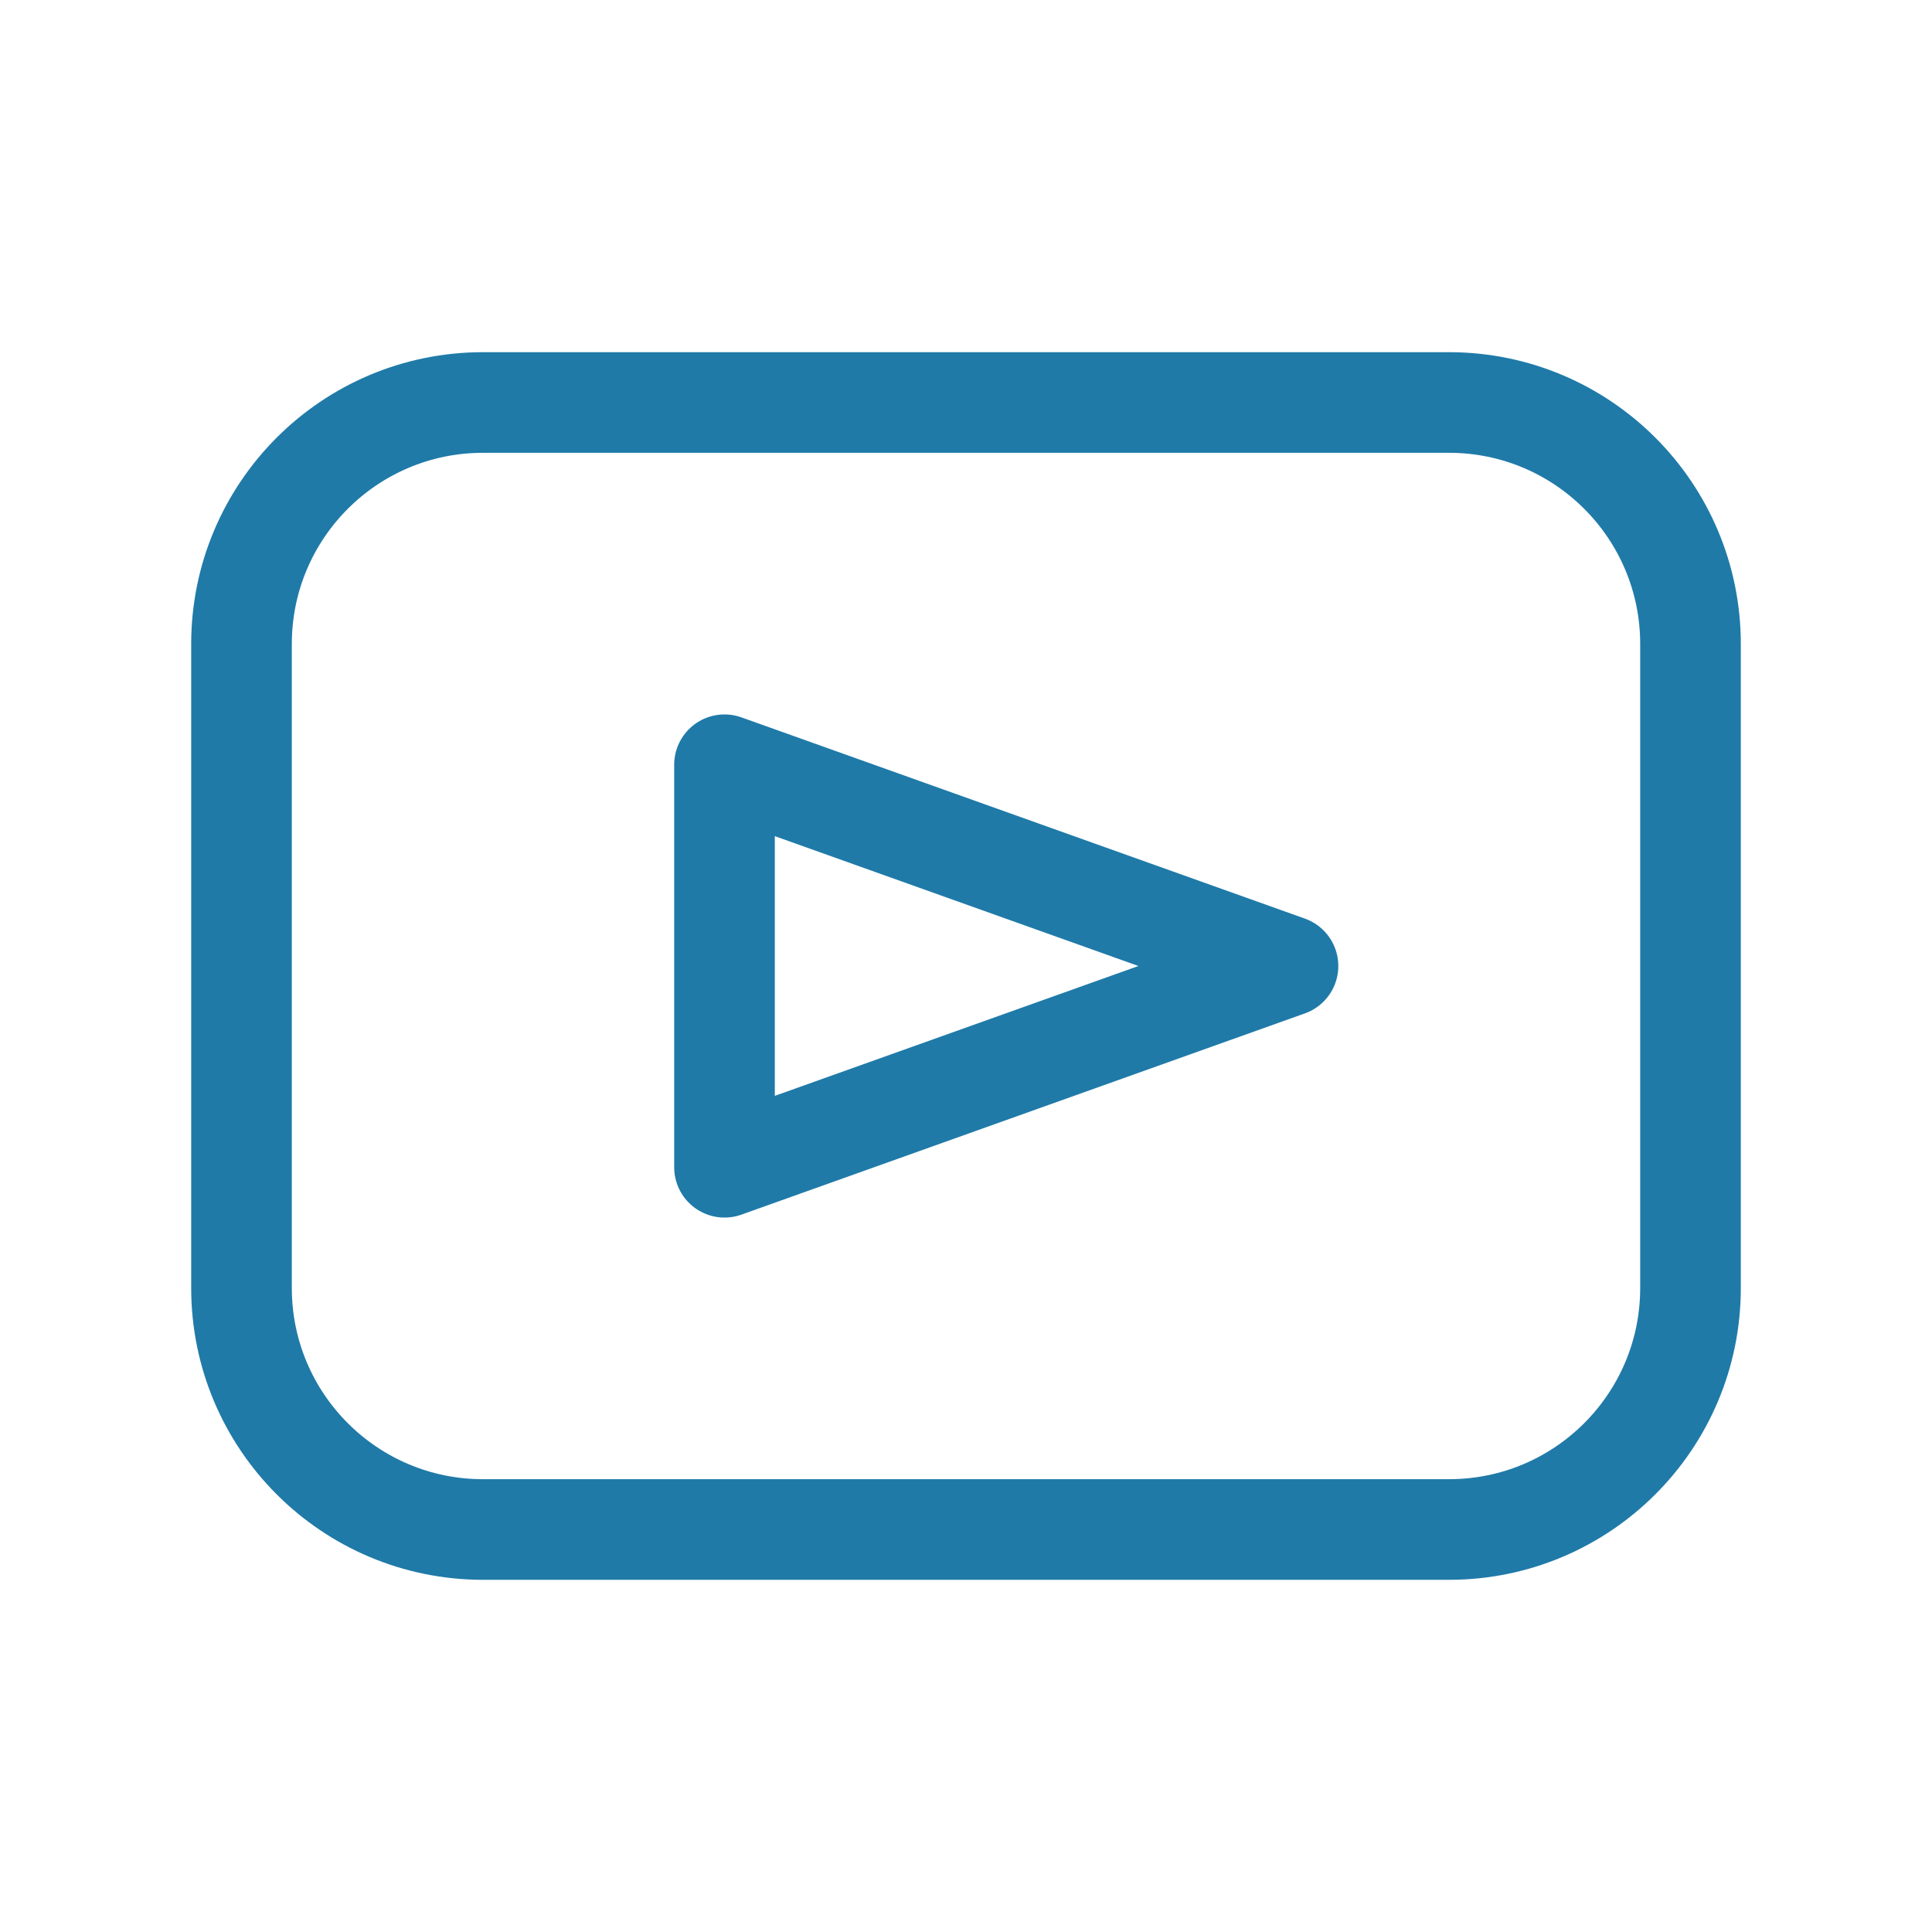
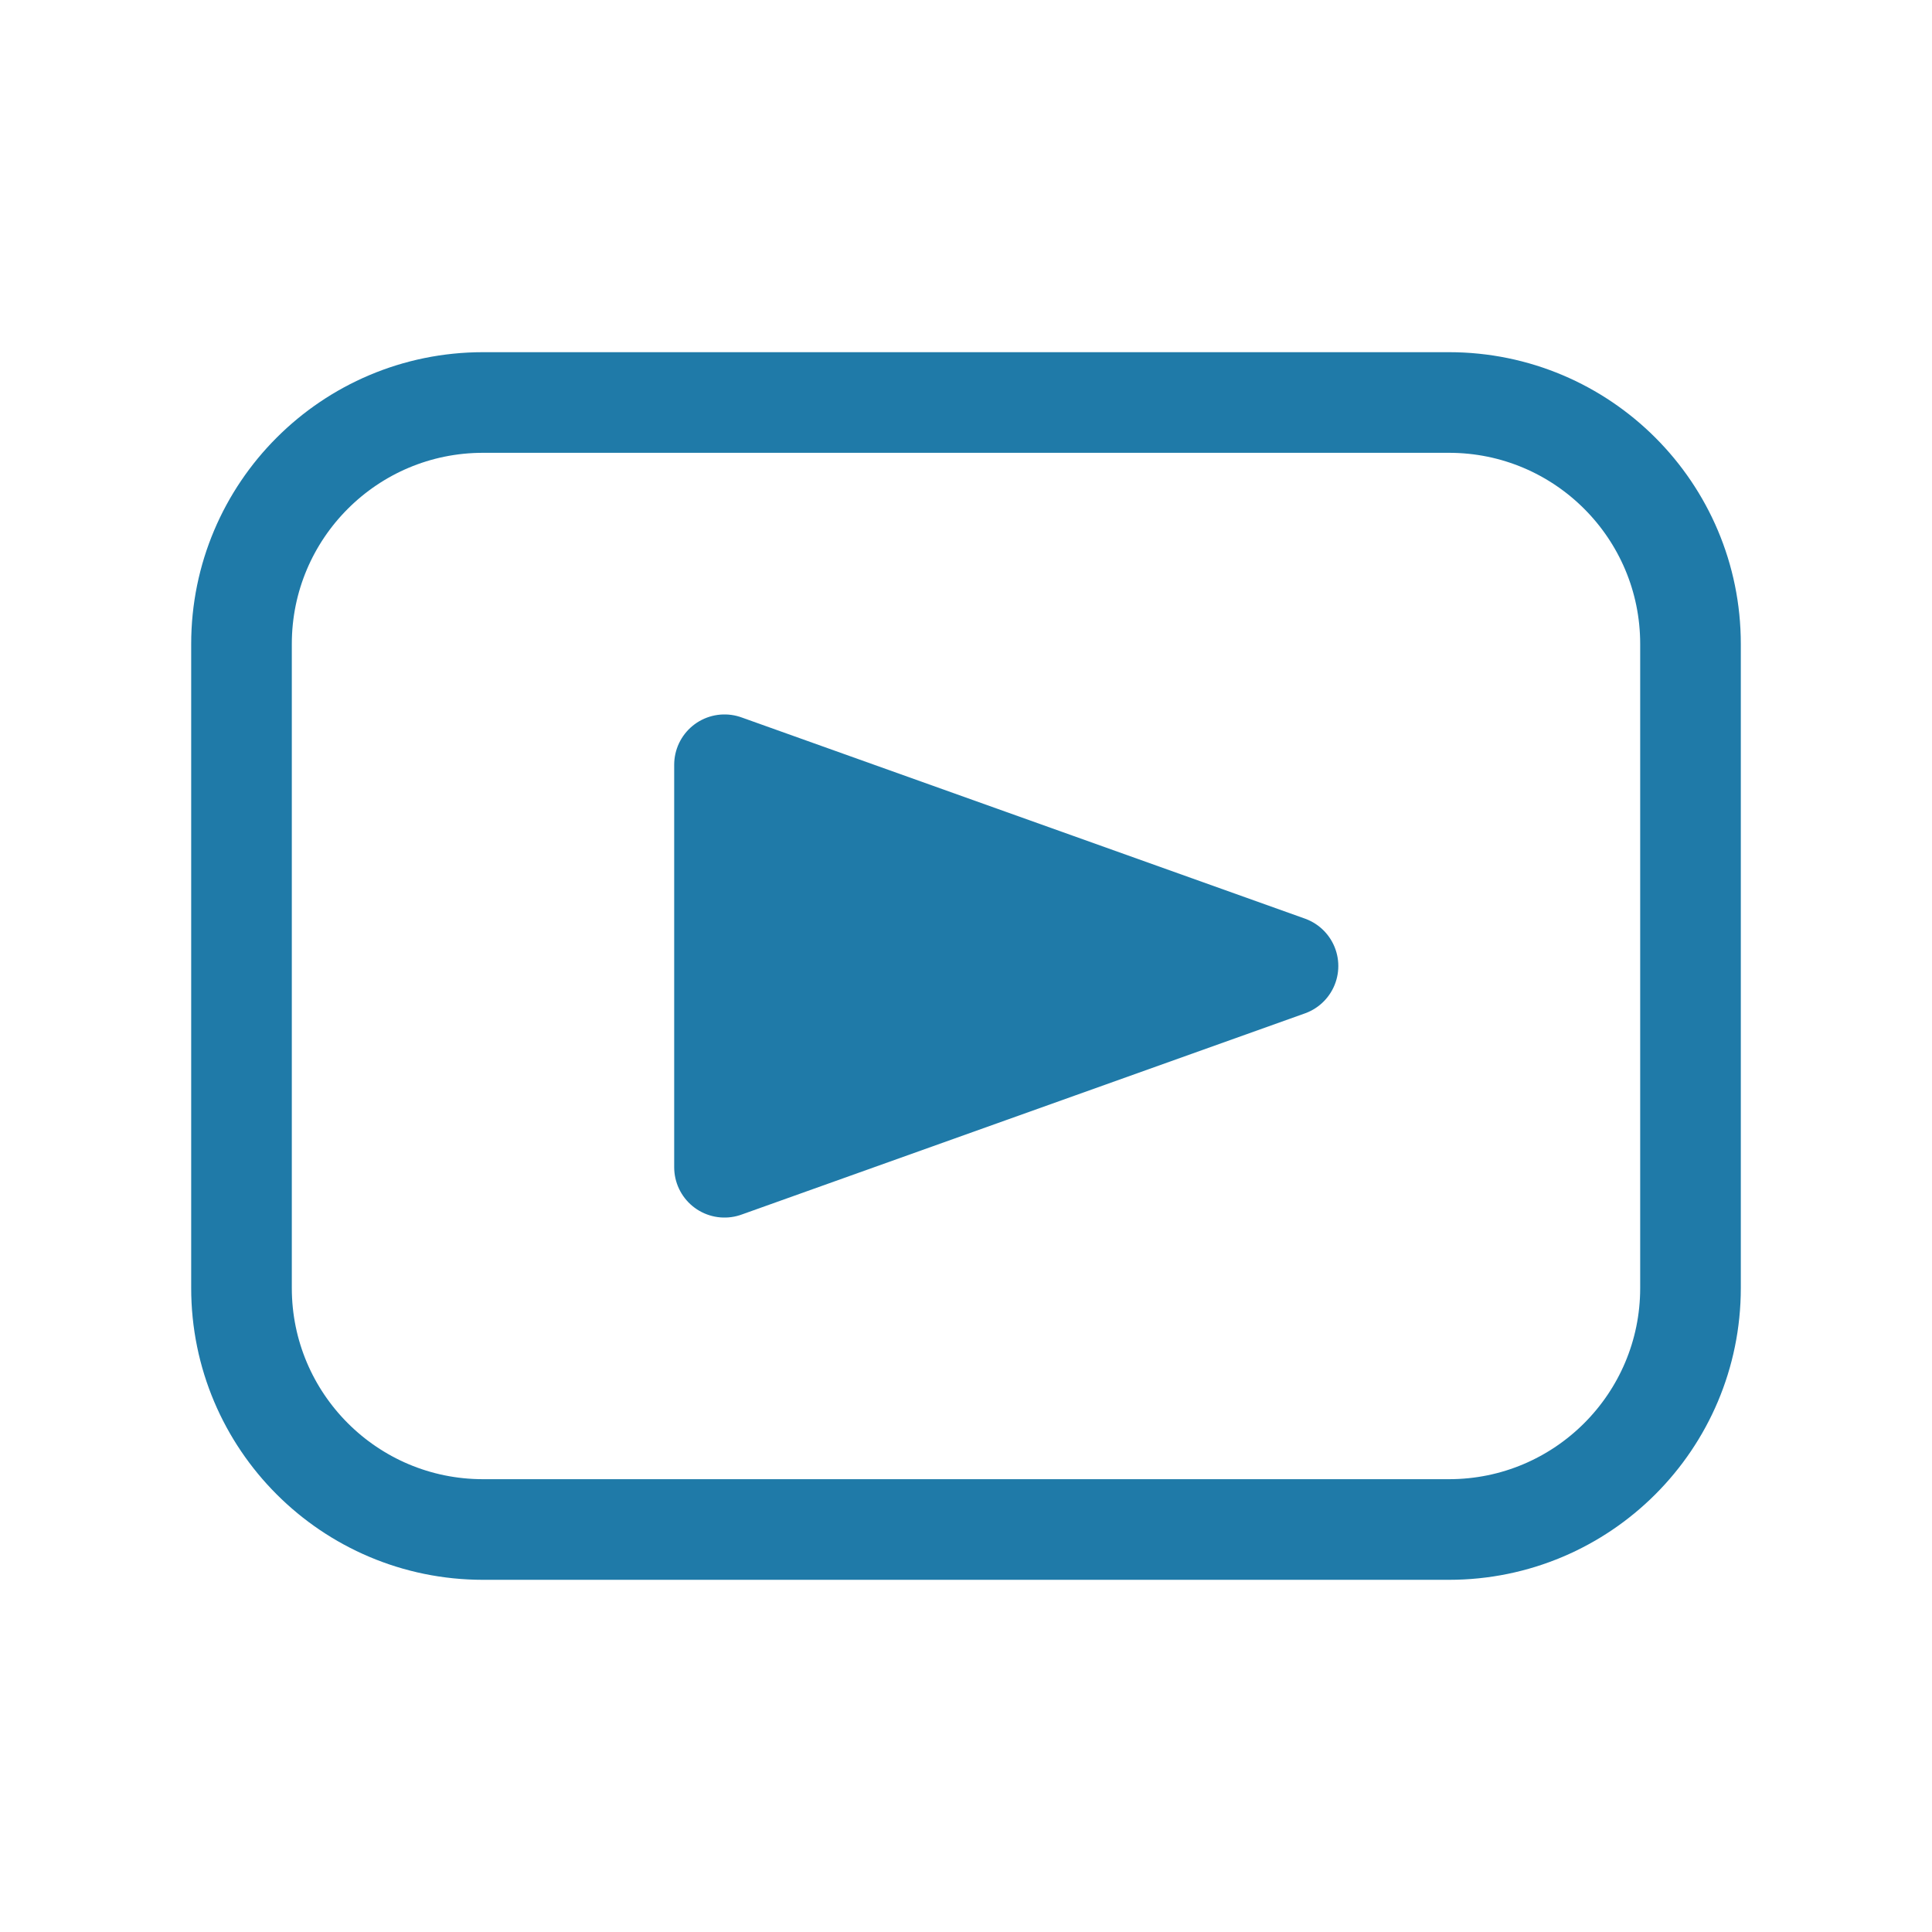
<svg xmlns="http://www.w3.org/2000/svg" width="24" height="24" viewBox="0 0 48 48" fill="none">
  <rect x="6" y="10" width="36" height="28" rx="6" stroke="#1f7aa8" stroke-width="2.5" stroke-linecap="round" stroke-linejoin="round" />
-   <polygon points="18,19 18,29 32,24" stroke="#1f7aa8" stroke-width="2.5" stroke-linecap="round" stroke-linejoin="round" fill="none" />
+   <polygon points="18,19 18,29 32,24" stroke="#1f7aa8" stroke-width="2.5" stroke-linecap="round" stroke-linejoin="round" fill="#1f7aa8" />
</svg>
